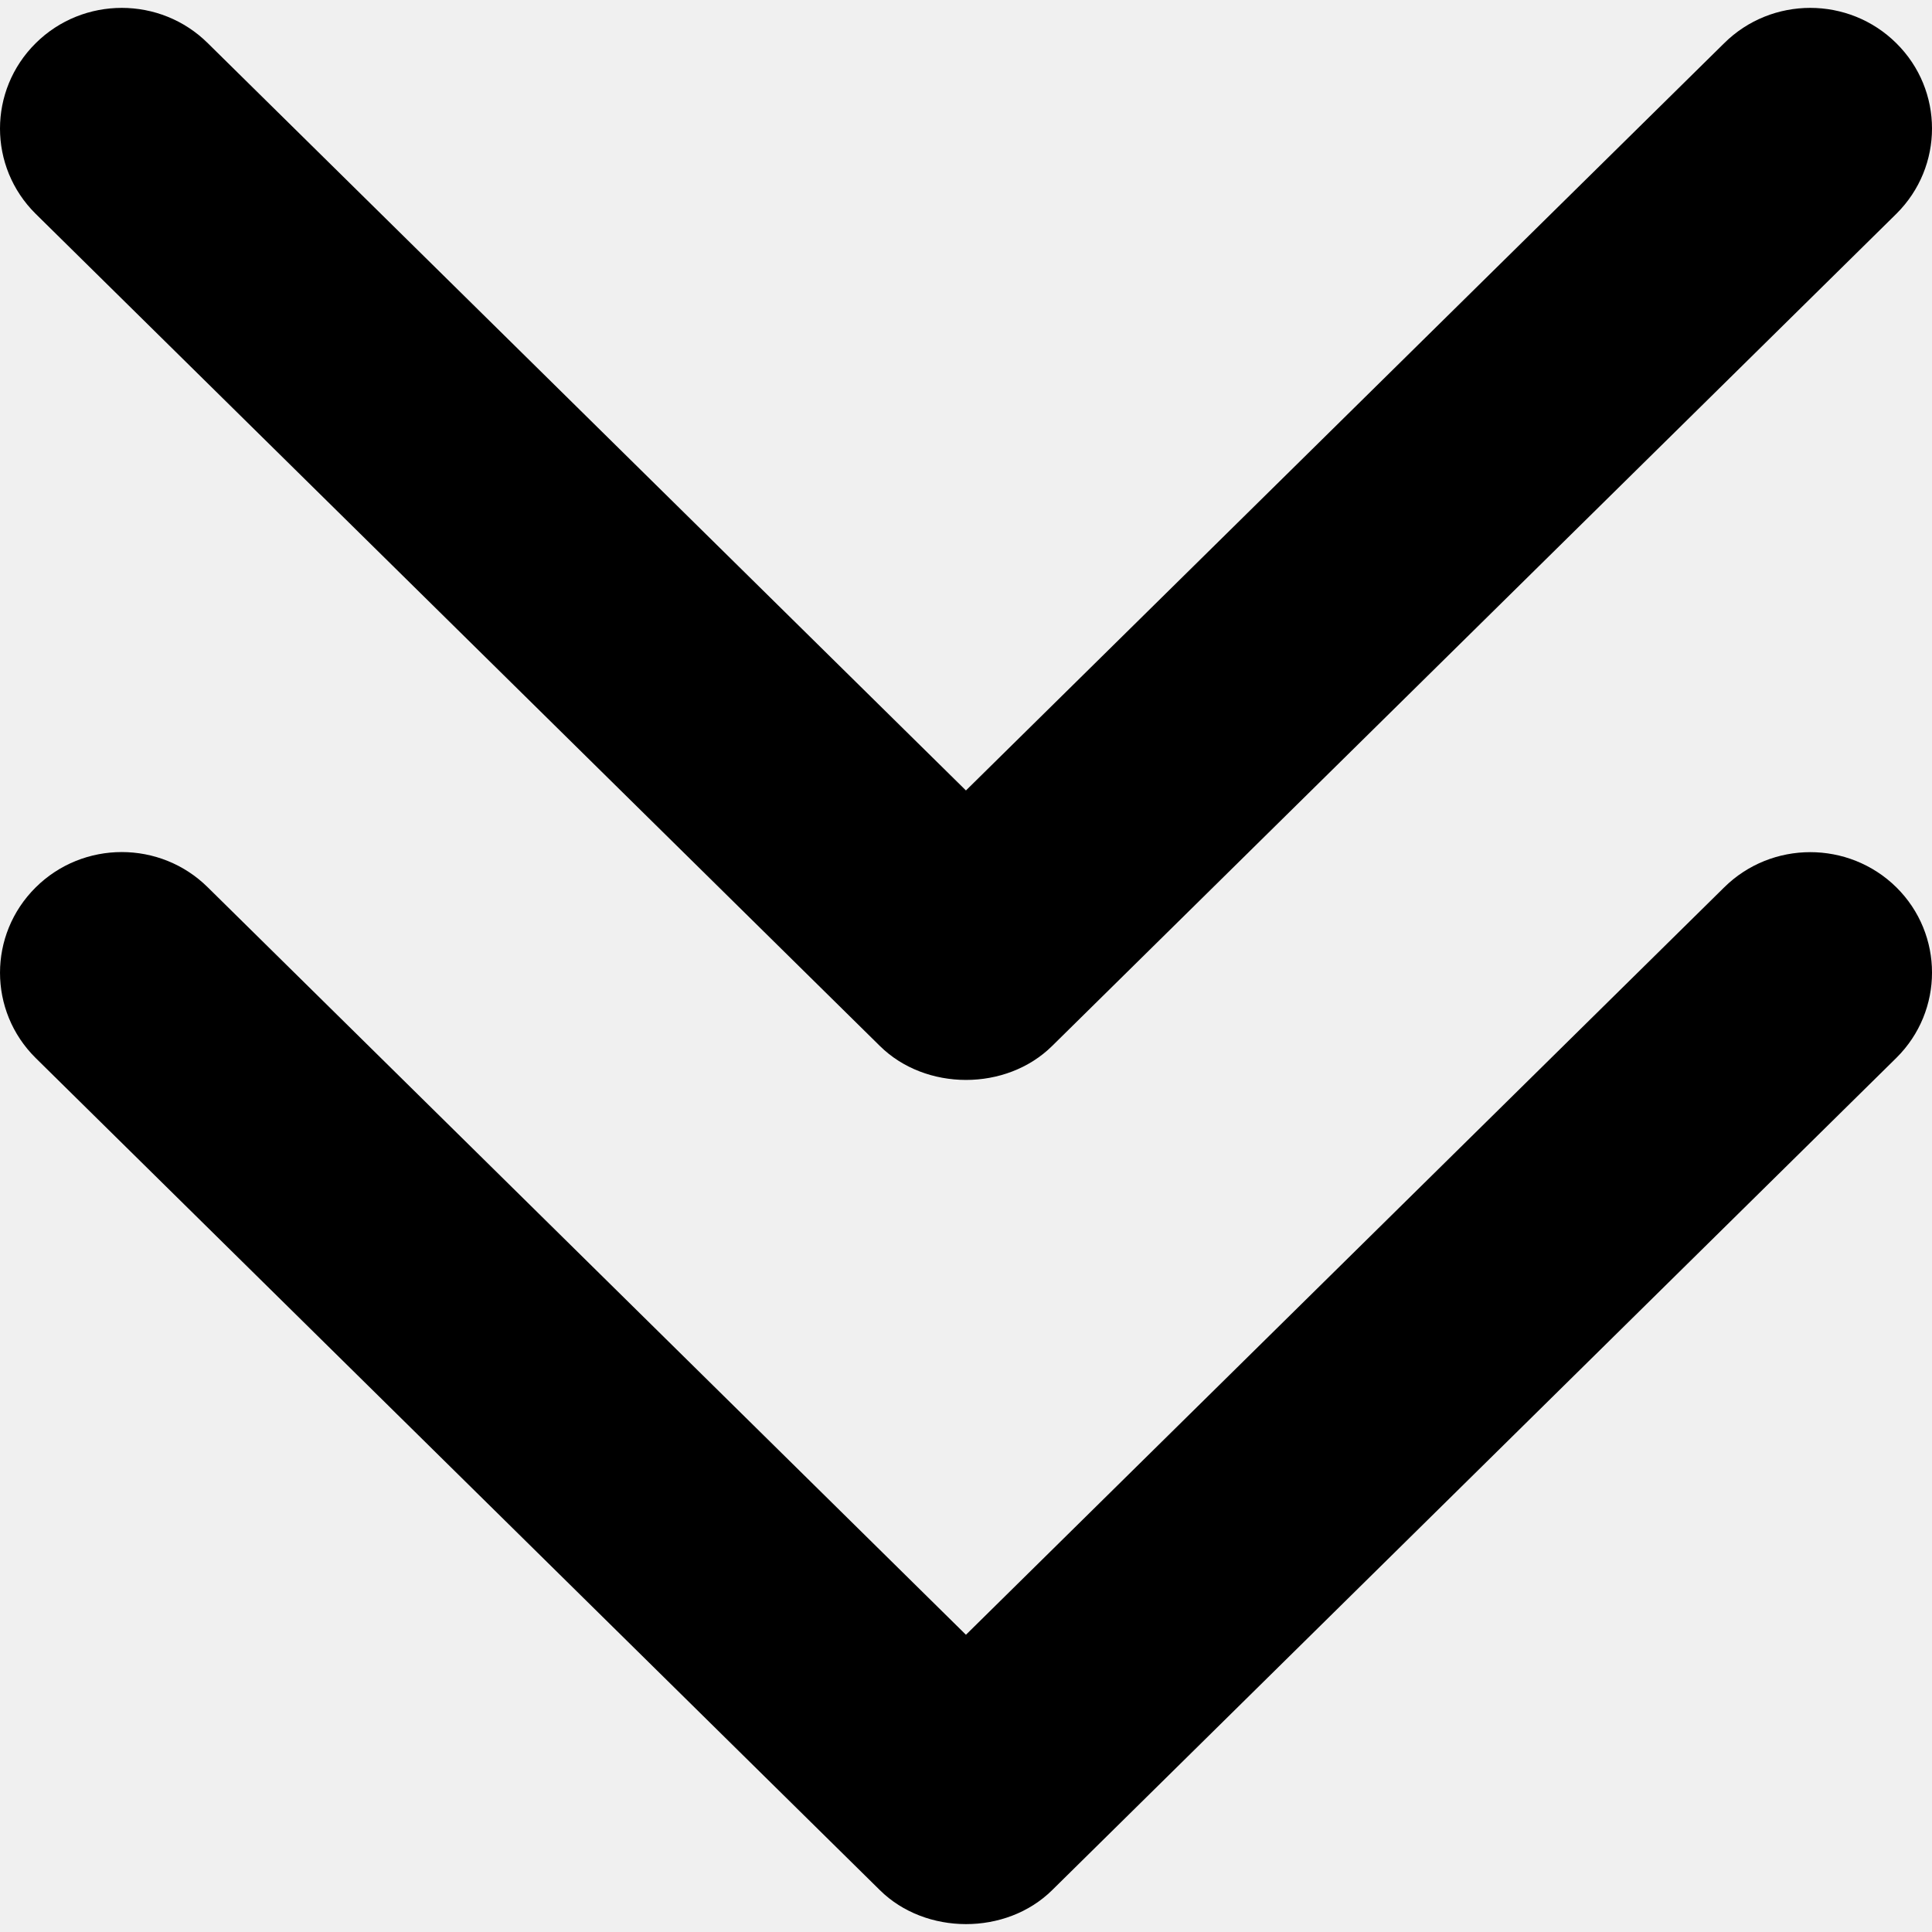
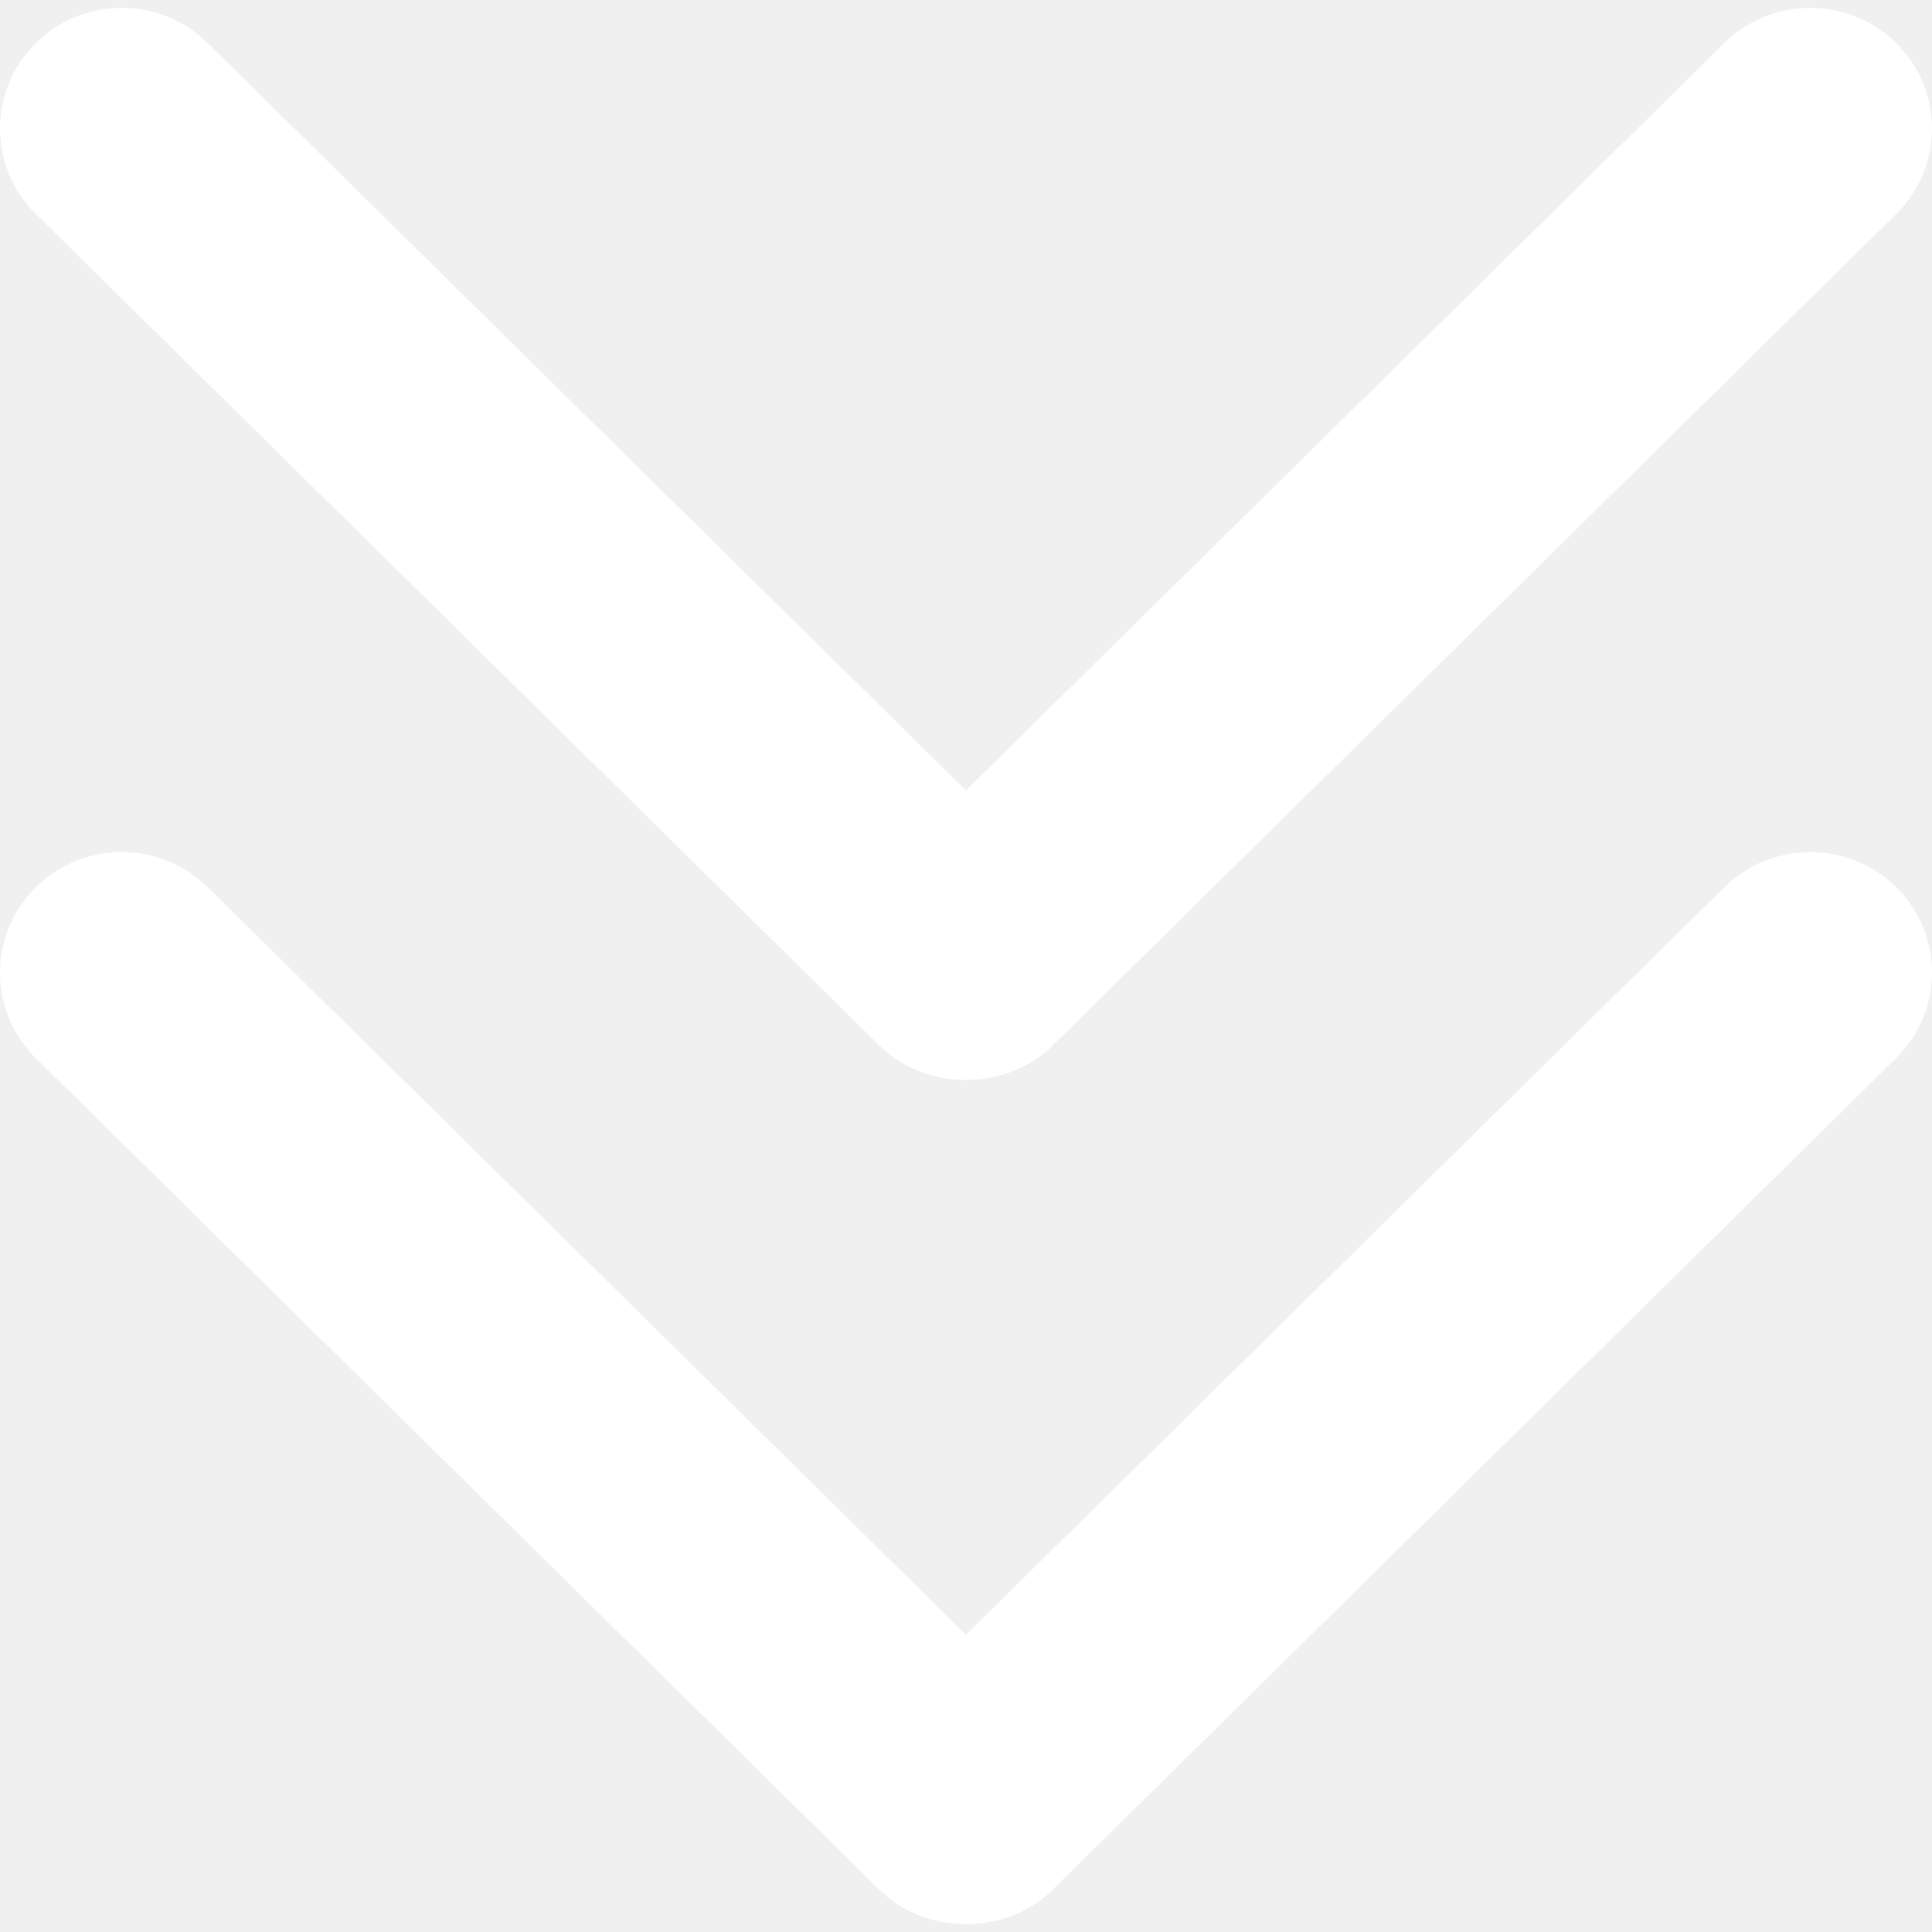
- <svg xmlns="http://www.w3.org/2000/svg" version="1.1" id="Capa_1" x="0px" y="0px" viewBox="0 0 192.701 192.701" style="enable-background:new 0 0 192.701 192.701;fill: #000;" xml:space="preserve">
+ <svg xmlns="http://www.w3.org/2000/svg" version="1.1" id="Capa_1" x="0px" y="0px" viewBox="0 0 192.701 192.701" style="enable-background:new 0 0 192.701 192.701;fill: #fff;" xml:space="preserve">
  <g>
    <g id="Double_Chevron_Down">
      <path d="M171.955,88.526l-75.61,74.528l-75.61-74.54c-4.74-4.704-12.439-4.704-17.179,0c-4.74,4.704-4.74,12.319,0,17.011    l84.2,82.997c4.559,4.511,12.608,4.535,17.191,0l84.2-83.009c4.74-4.692,4.74-12.319,0-17.011    C184.394,83.823,176.695,83.823,171.955,88.526z" />
      <path d="M87.755,104.322c4.559,4.511,12.608,4.535,17.191,0l84.2-82.997c4.74-4.704,4.74-12.319,0-17.011    c-4.74-4.704-12.439-4.704-17.179,0L96.345,78.842L20.734,4.314c-4.74-4.704-12.439-4.704-17.179,0    c-4.74,4.704-4.74,12.319,0,17.011L87.755,104.322z" />
    </g>
  </g>
</svg>
